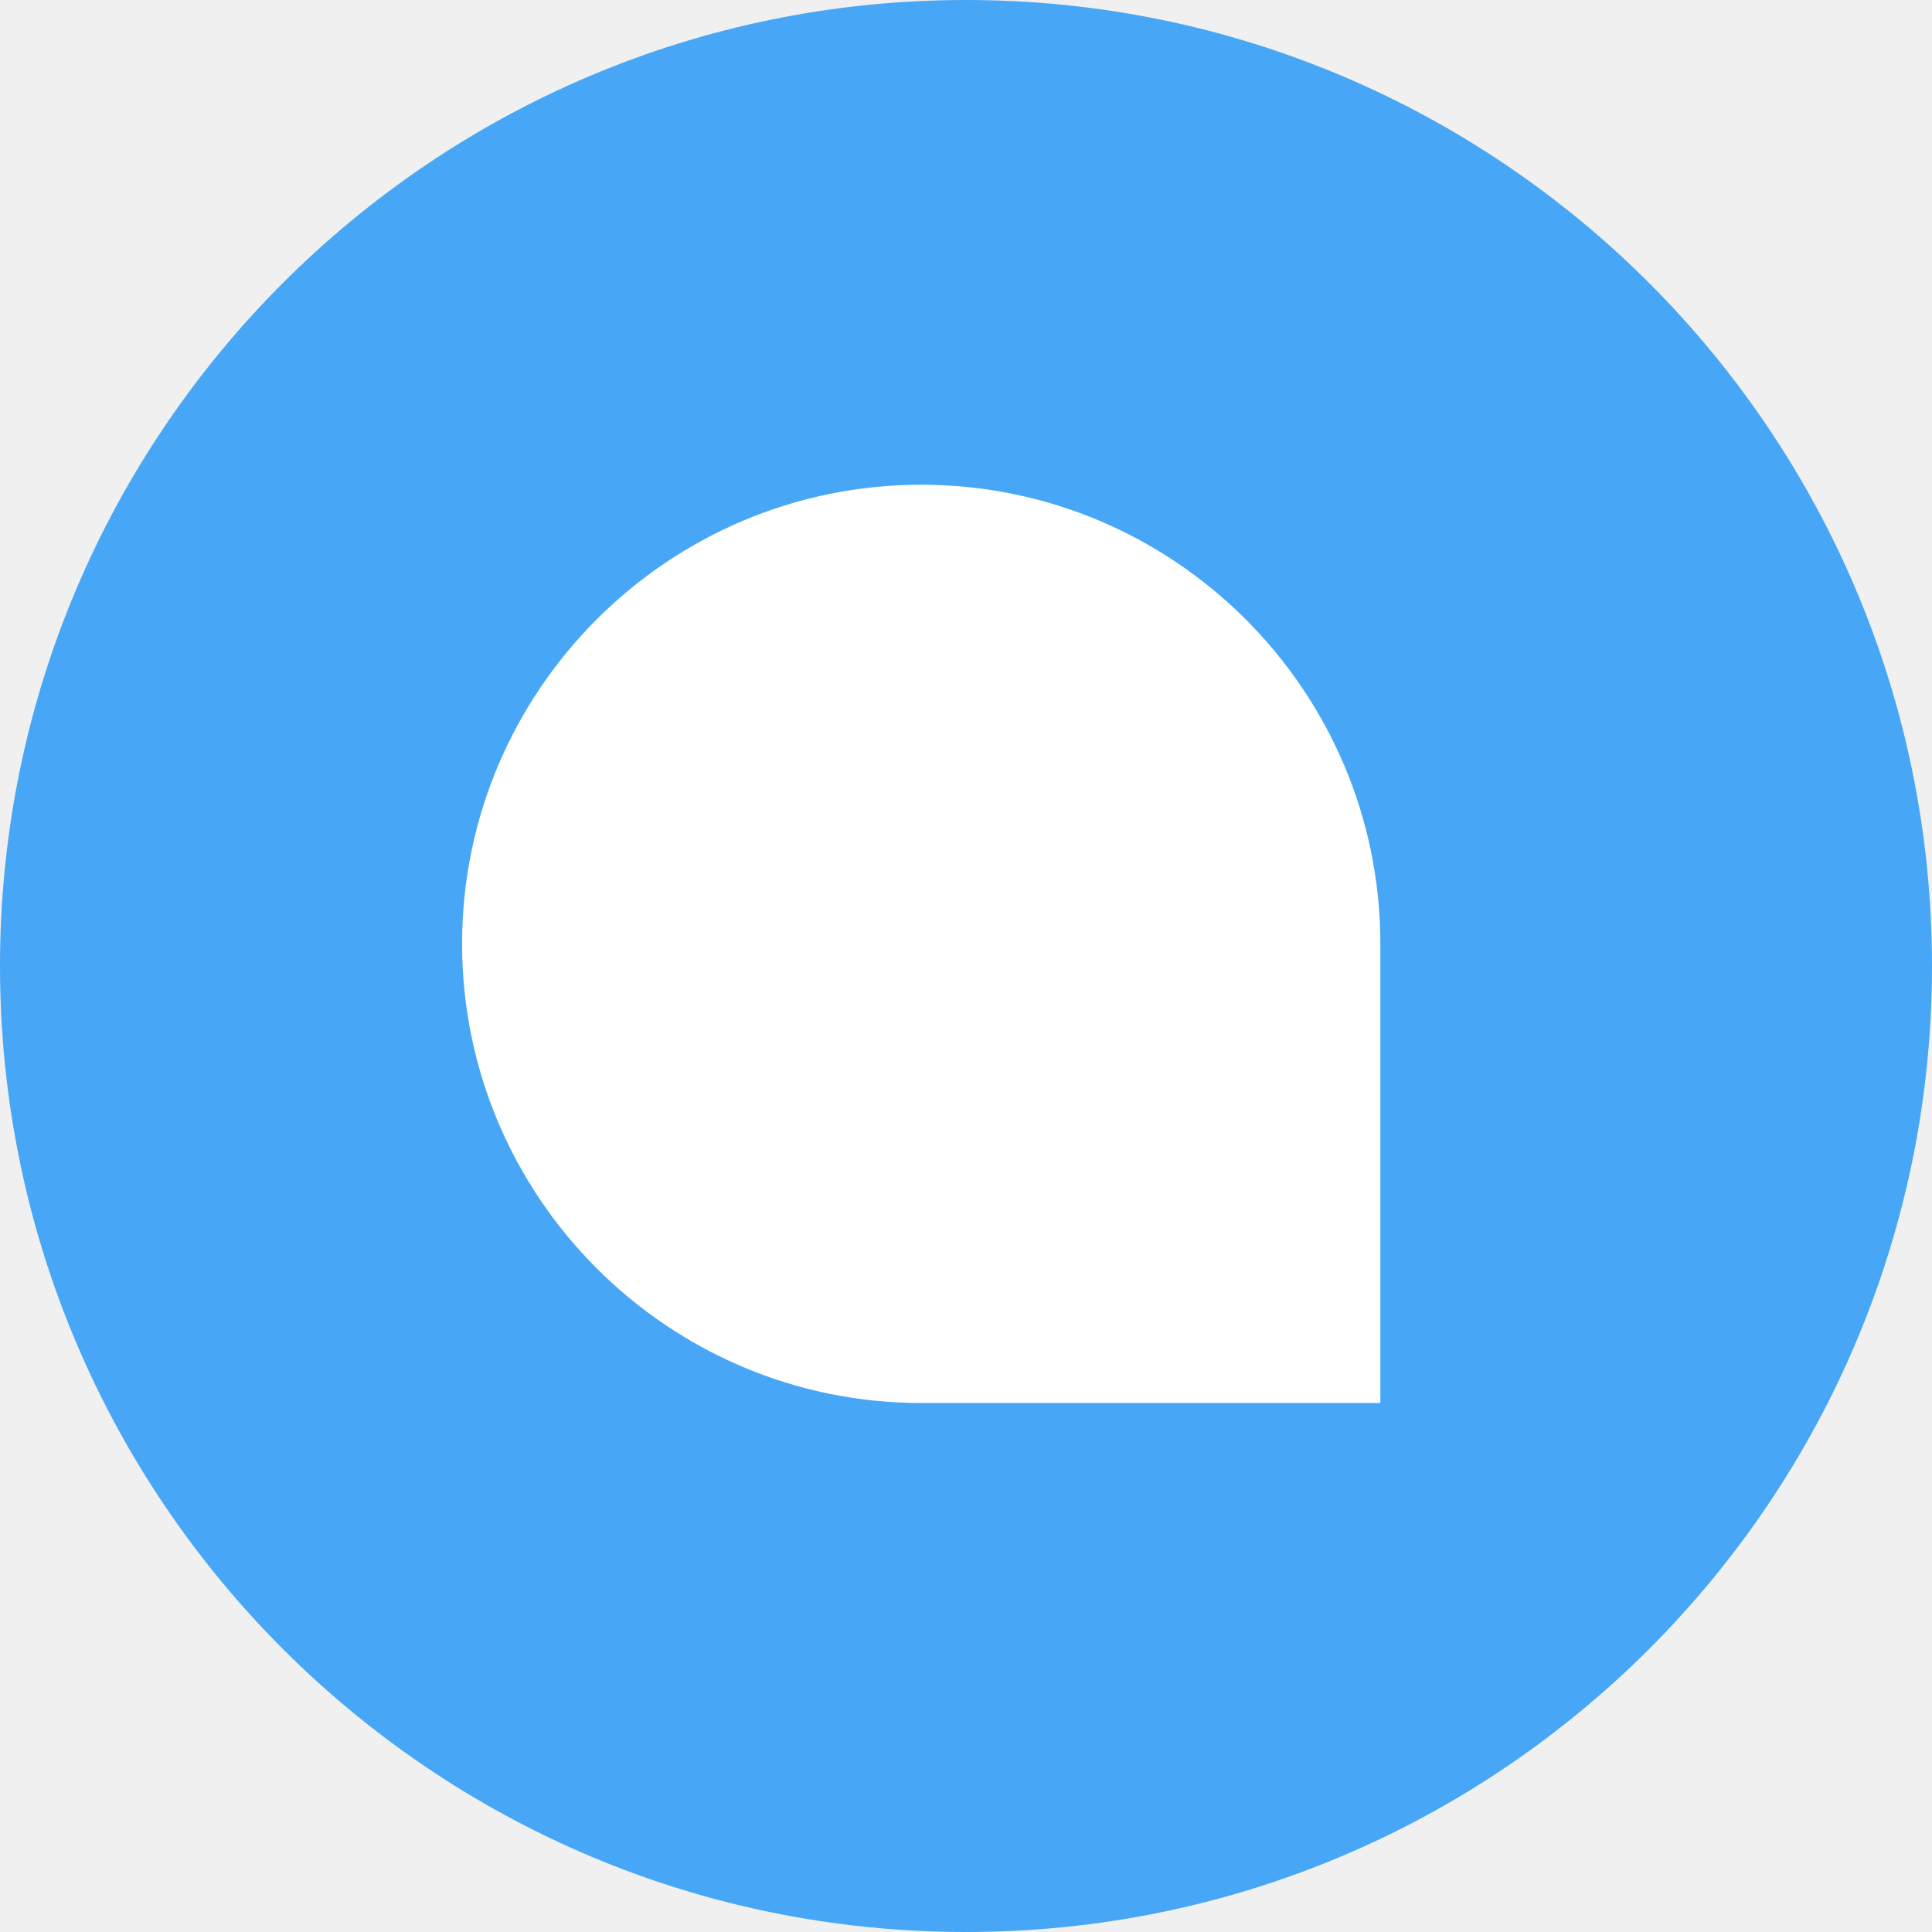
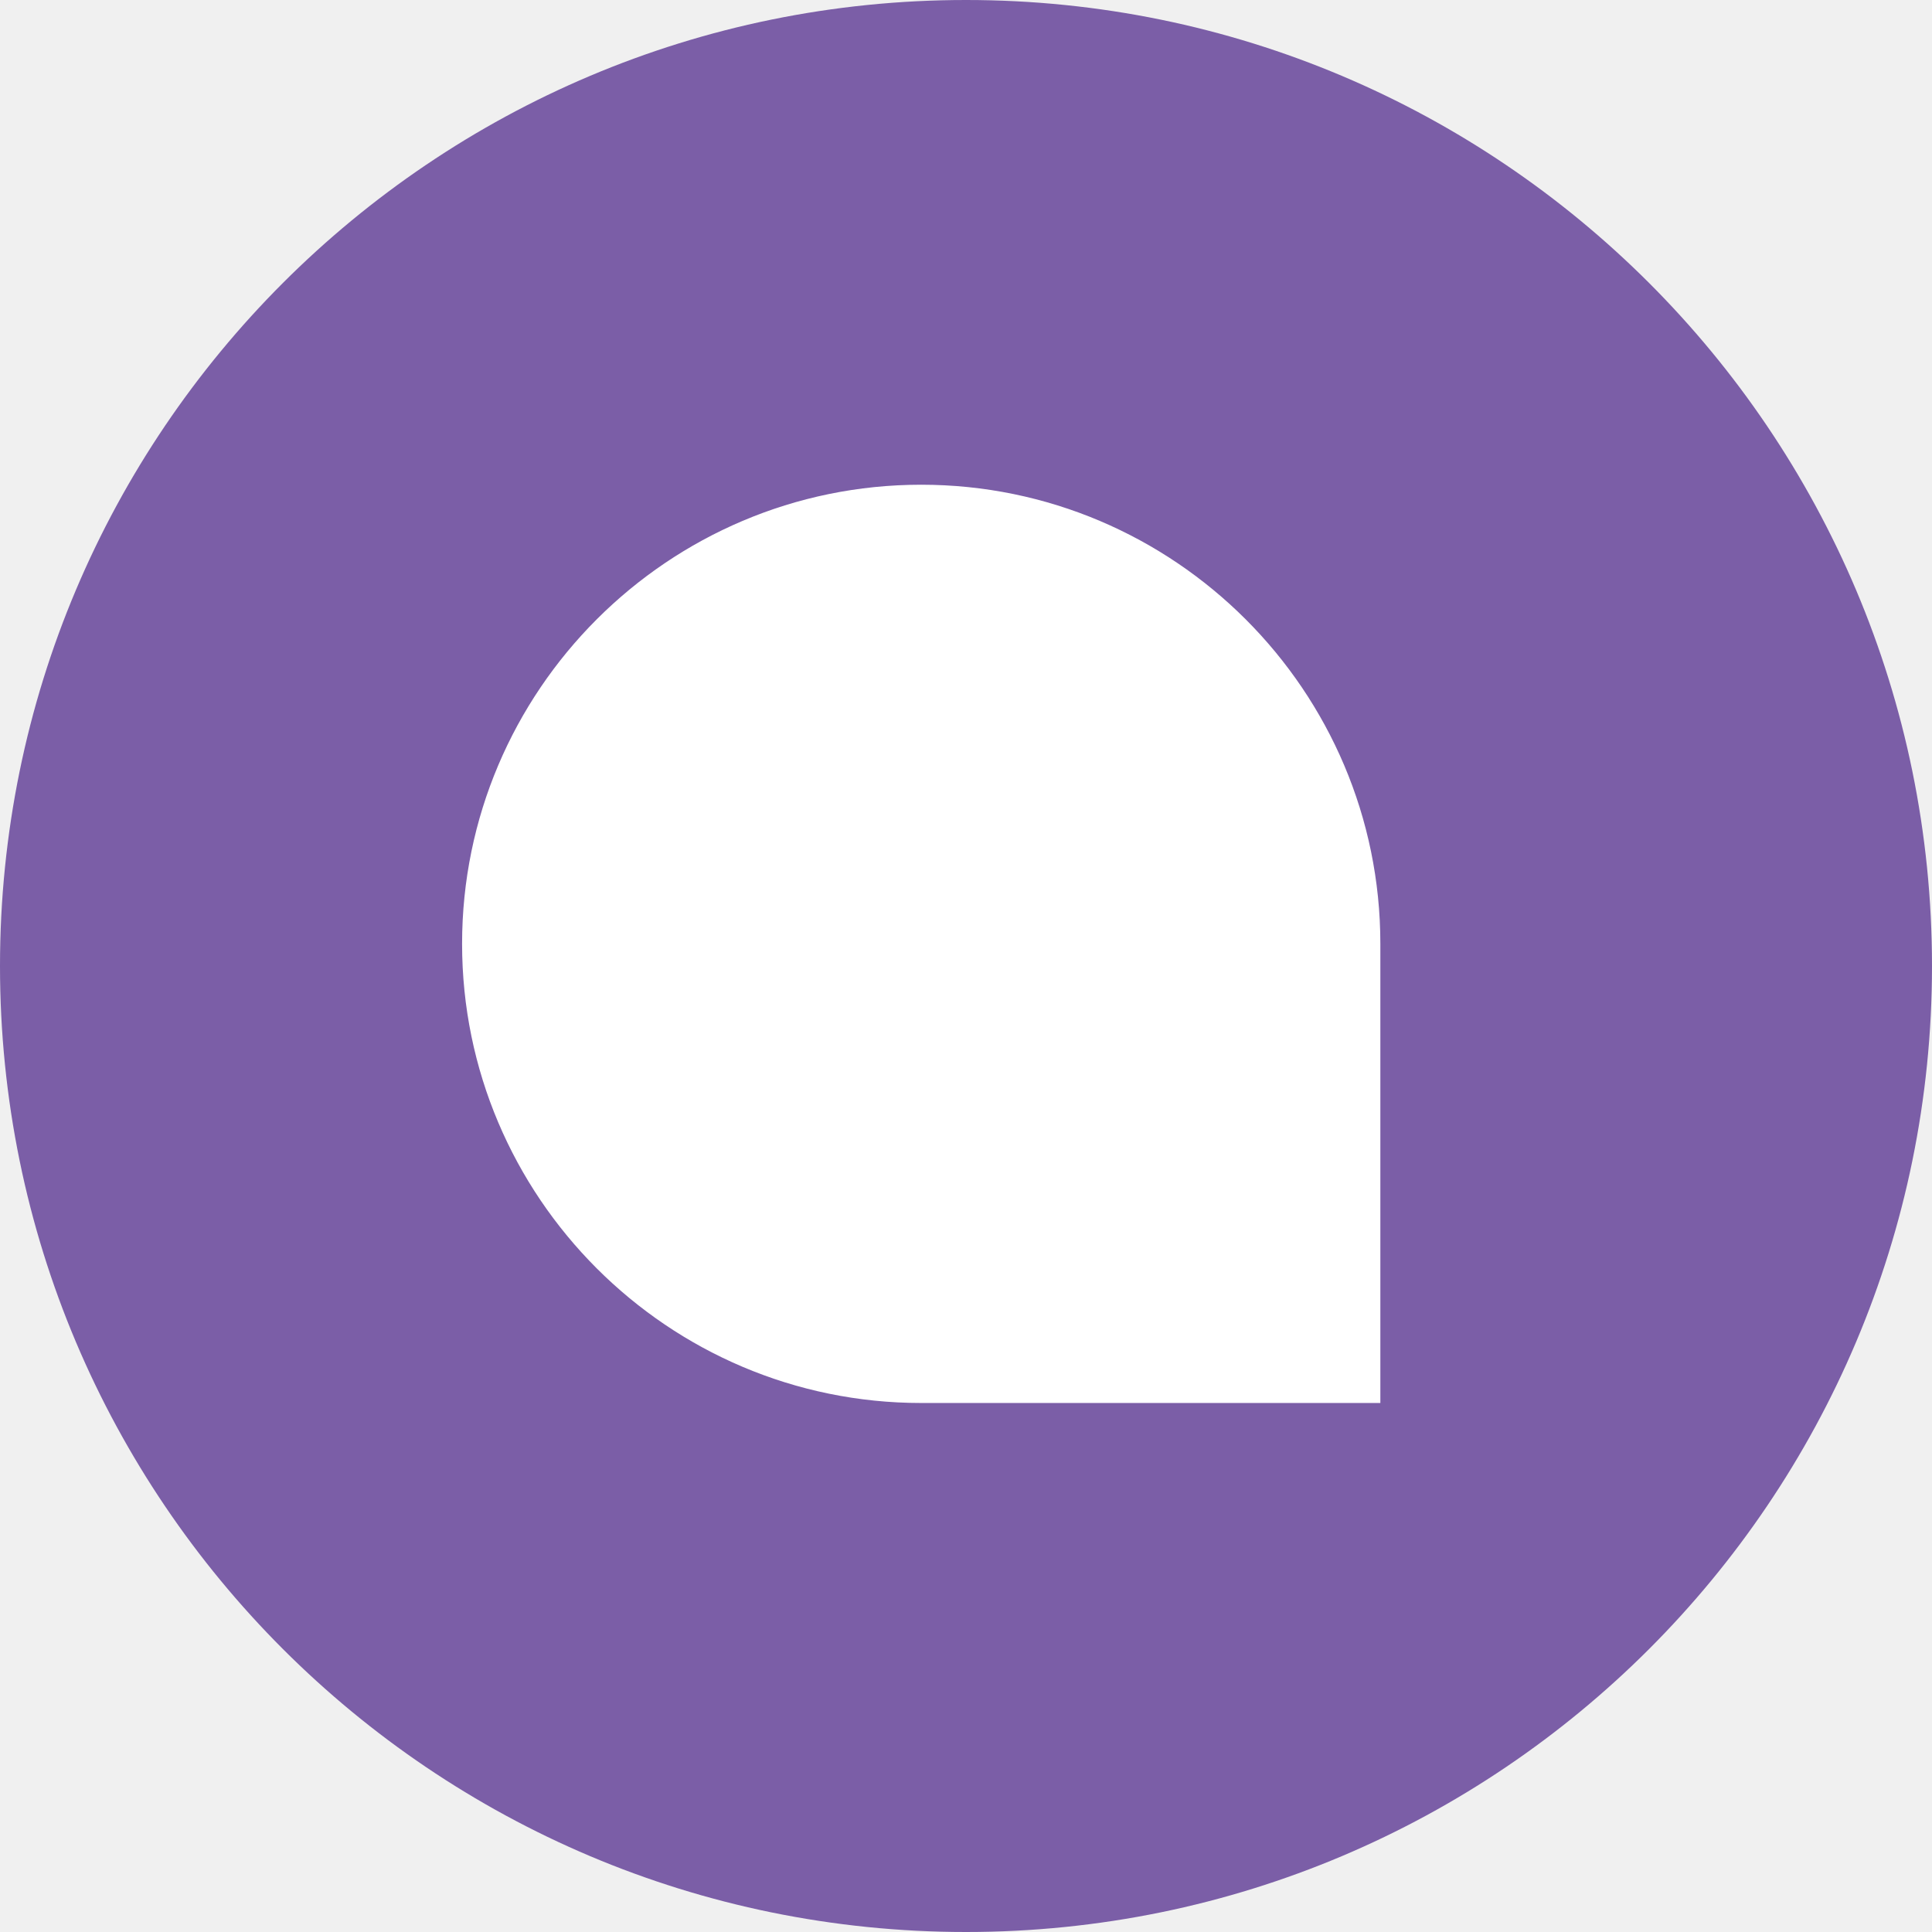
<svg xmlns="http://www.w3.org/2000/svg" width="512px" height="512px" viewBox="0 0 512 512" version="1.1">
  <g id="Logo" stroke="none" stroke-width="1" fill="none" fill-rule="evenodd">
    <g id="woot-log" fill-rule="nonzero">
-       <circle id="Oval" fill="#47A7F6" cx="256" cy="256" r="256" />
+       <circle id="Oval" fill="#7B5EA7" cx="256" cy="256" r="256" />
      <path d="M362.808,368.808 L244.123,368.808 C178.699,368.808 125.457,315.562 125.457,250.122 C125.457,184.703 178.699,131.457 244.124,131.457 C309.565,131.457 362.808,184.703 362.808,250.122 L362.808,368.808 Z" id="Fill-1" stroke="#FFFFFF" stroke-width="6" fill="#FFFFFF" />
    </g>
  </g>
</svg>
